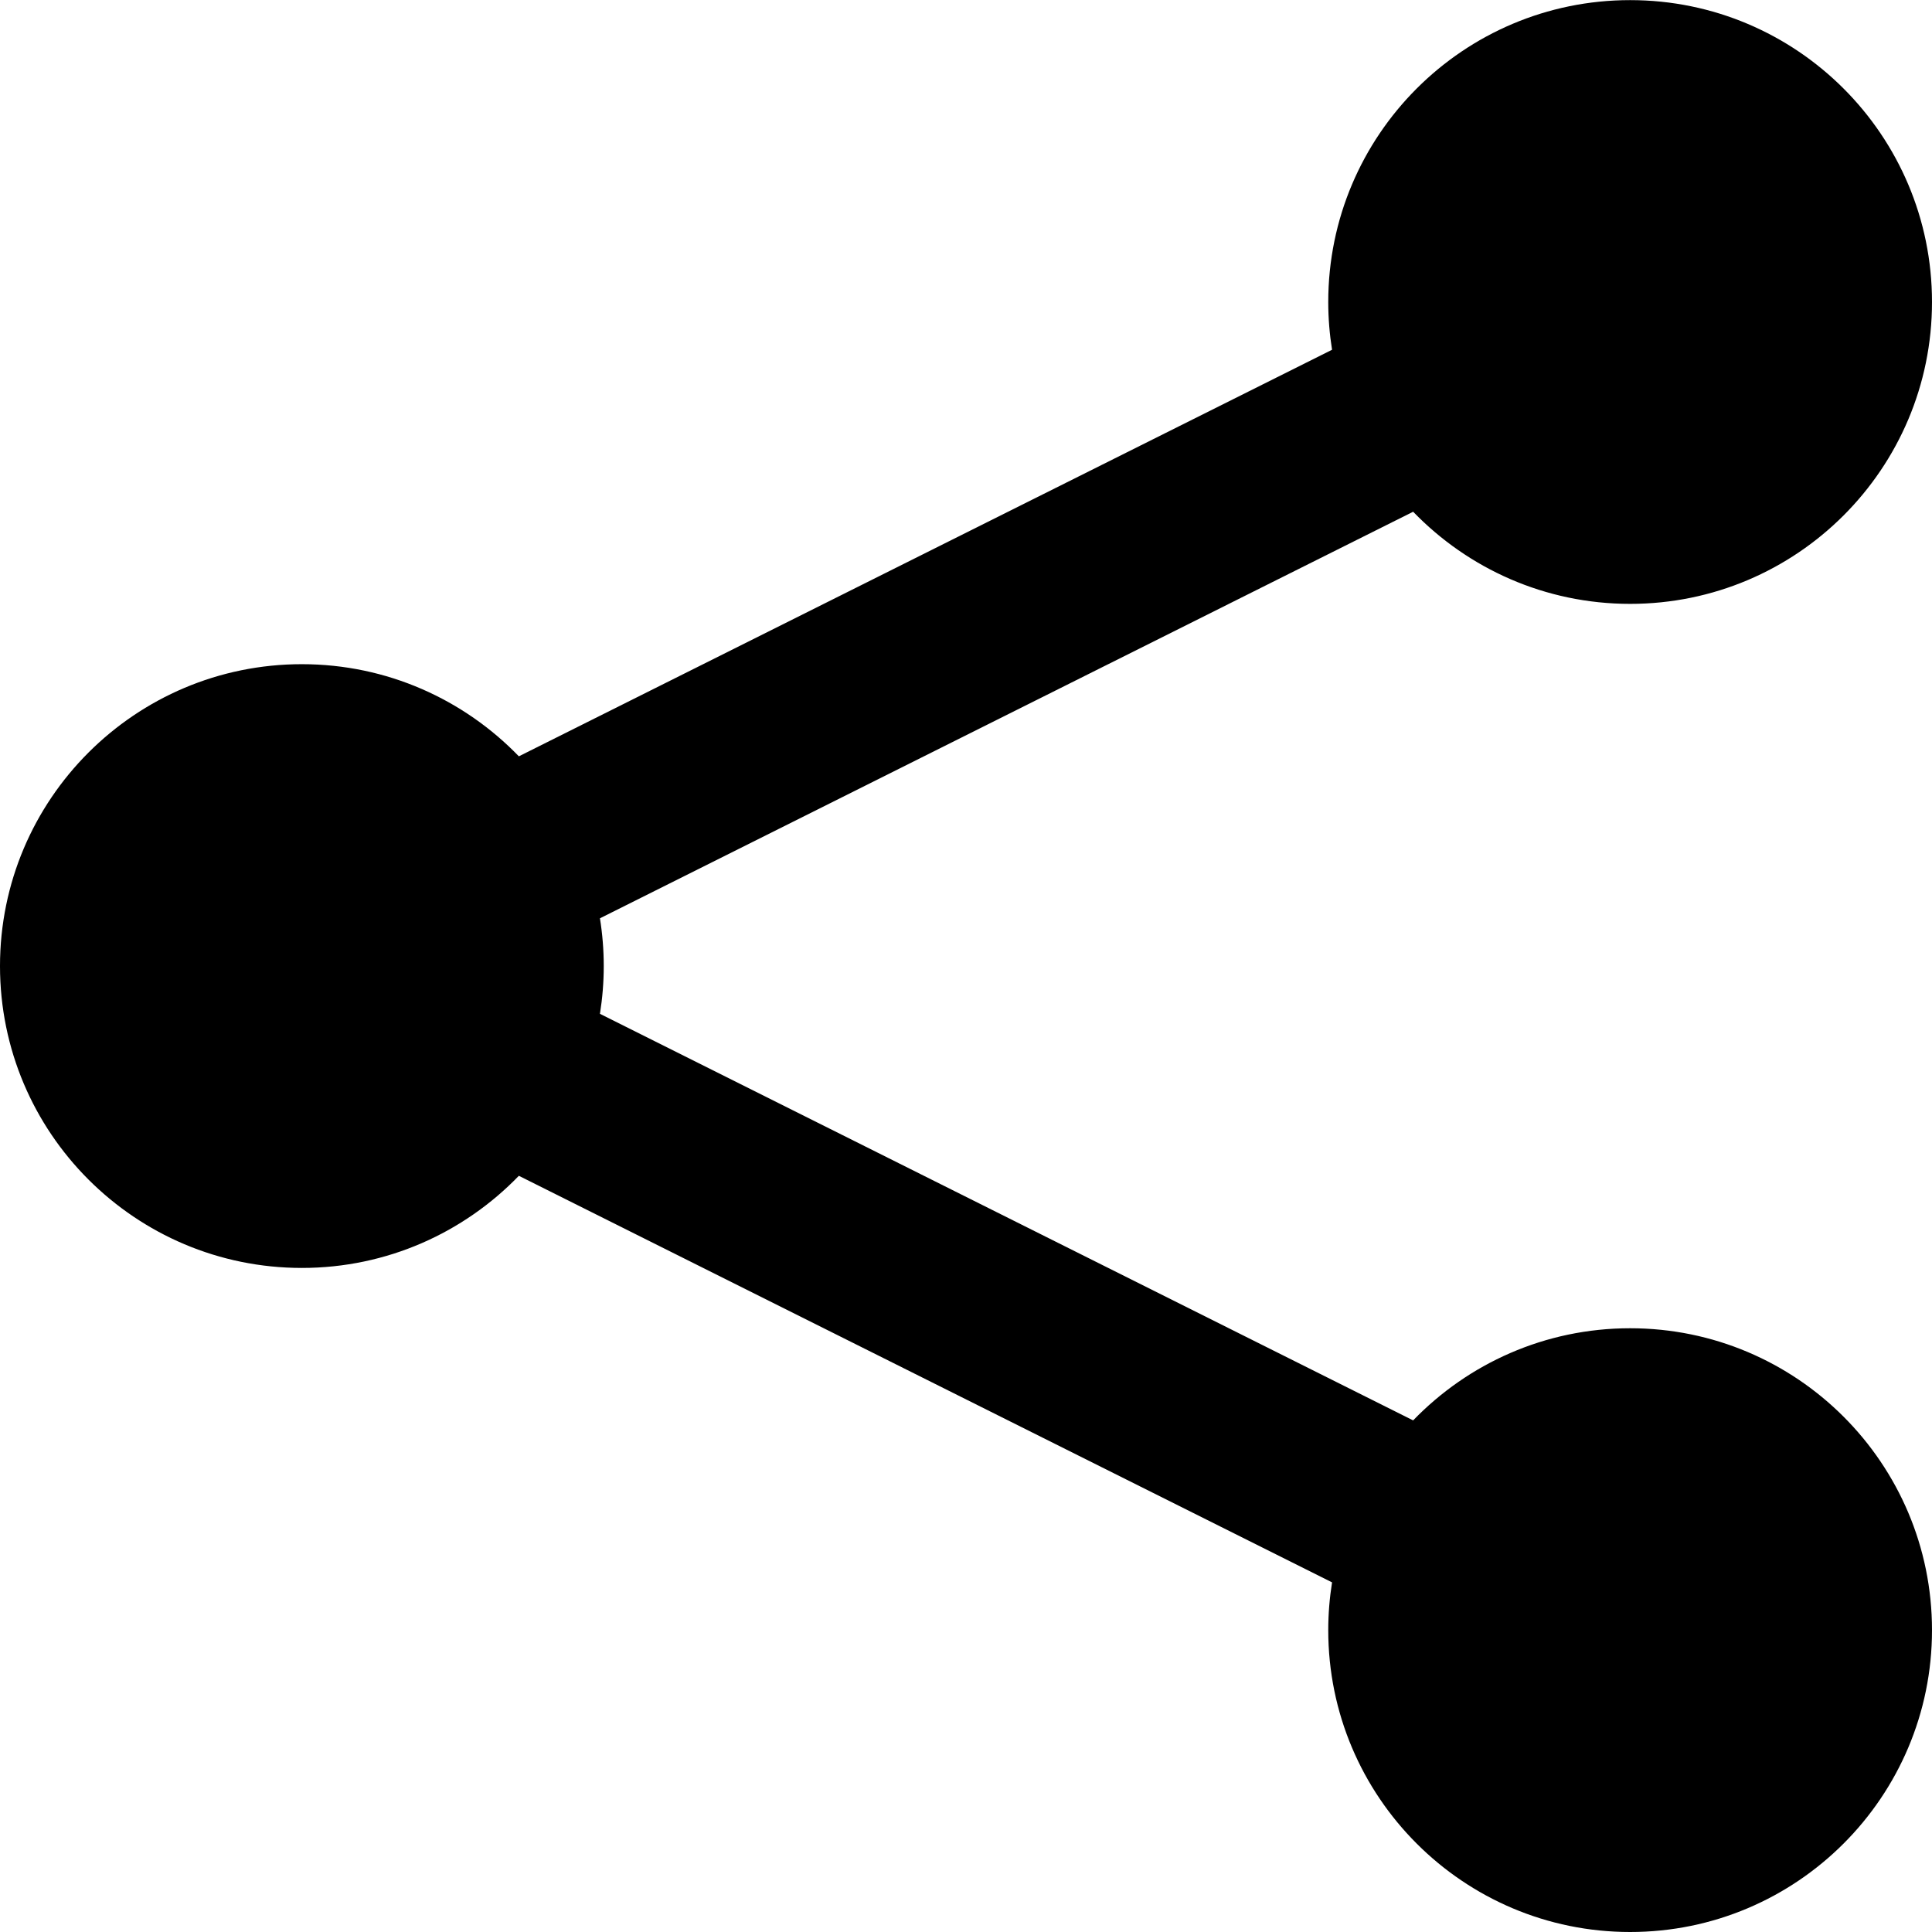
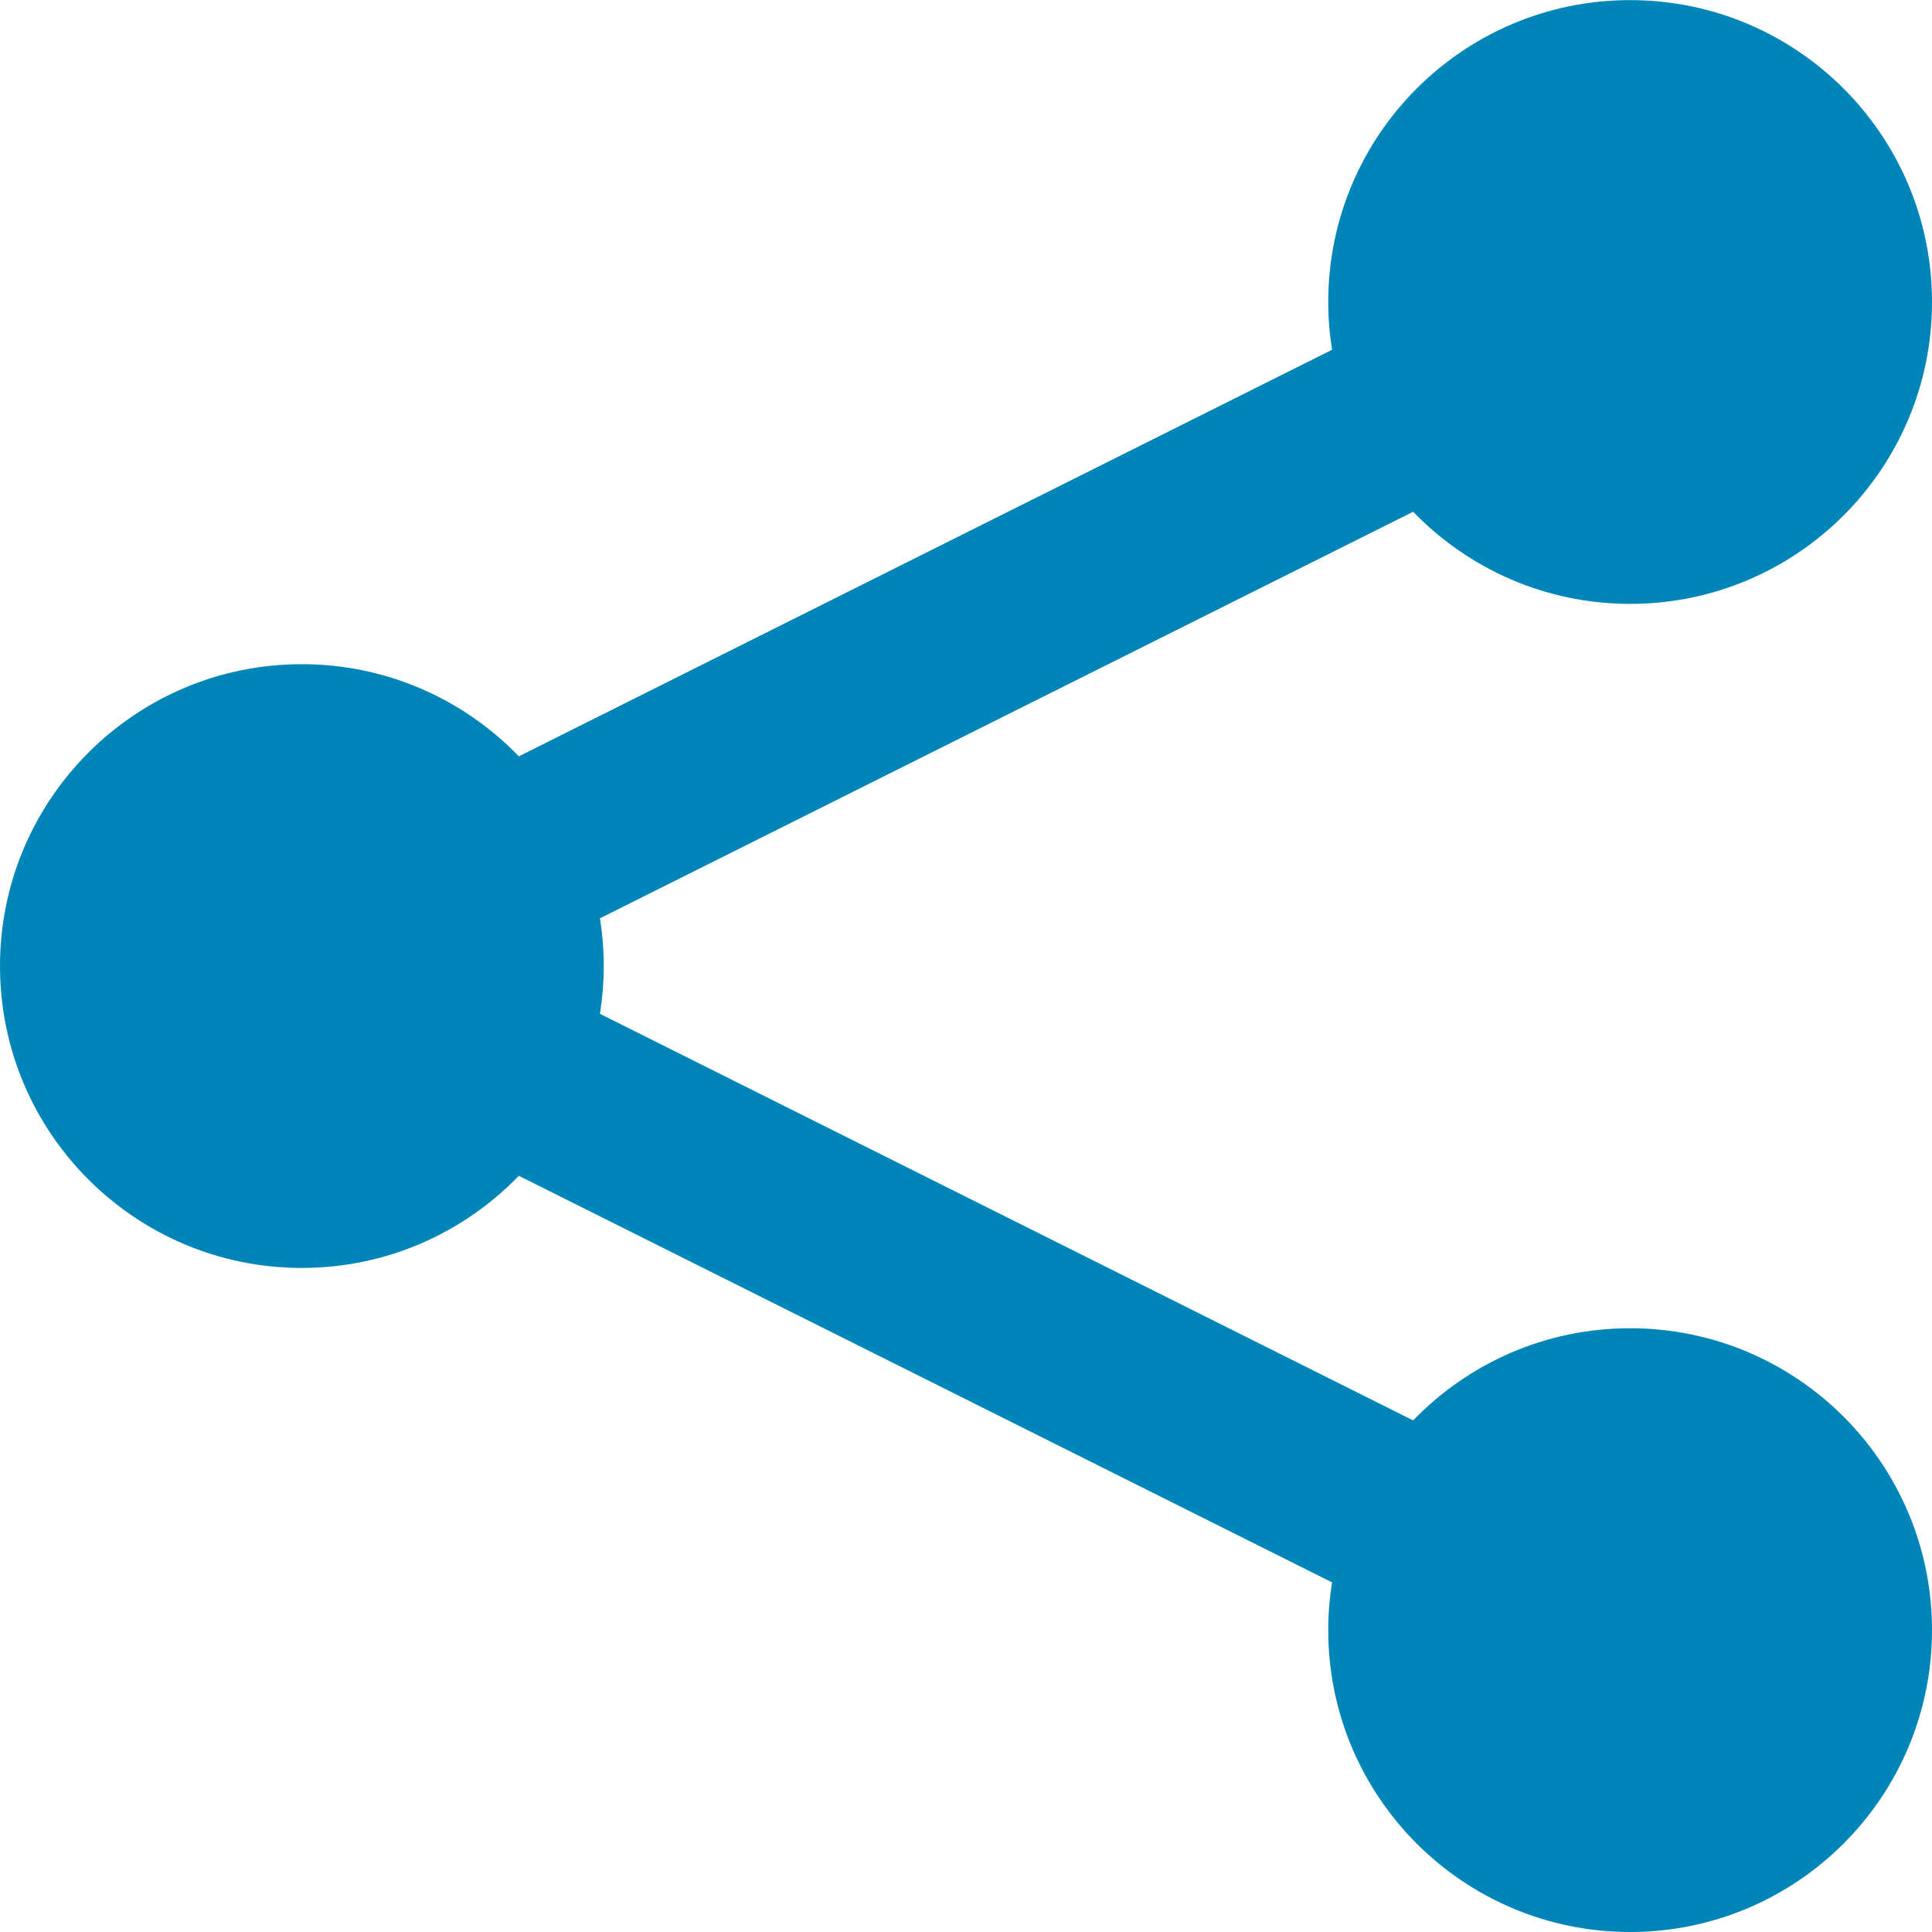
- <svg xmlns="http://www.w3.org/2000/svg" version="1.1" width="32" height="32" viewBox="0 0 32 32">
-   <g>
- </g>
-   <path d="M27 22c-1.411 0-2.685 0.586-3.594 1.526l-13.469-6.734c0.041-0.258 0.063-0.522 0.063-0.791s-0.022-0.534-0.063-0.791l13.469-6.734c0.909 0.94 2.183 1.526 3.594 1.526 2.761 0 5-2.239 5-5s-2.239-5-5-5-5 2.239-5 5c0 0.269 0.022 0.534 0.063 0.791l-13.469 6.734c-0.909-0.94-2.183-1.526-3.594-1.526-2.761 0-5 2.239-5 5s2.239 5 5 5c1.411 0 2.685-0.586 3.594-1.526l13.469 6.734c-0.041 0.258-0.063 0.522-0.063 0.791 0 2.761 2.239 5 5 5s5-2.239 5-5c0-2.761-2.239-5-5-5z" fill="#000000" />
+ <svg xmlns="http://www.w3.org/2000/svg" version="1.1" id="Capa_1" x="0px" y="0px" width="32px" height="32px" viewBox="0 0 32 32" enable-background="new 0 0 32 32" xml:space="preserve">
+   <path fill="#0085B8" d="M27,22c-1.411,0-2.685,0.586-3.594,1.526L9.937,16.792C9.978,16.534,10,16.27,10,16.001  s-0.022-0.534-0.063-0.791l13.469-6.734c0.909,0.94,2.183,1.526,3.594,1.526c2.761,0,5-2.239,5-5s-2.239-5-5-5s-5,2.239-5,5  c0,0.269,0.022,0.534,0.063,0.791L8.594,12.527C7.685,11.587,6.411,11.001,5,11.001c-2.761,0-5,2.239-5,5s2.239,5,5,5  c1.411,0,2.685-0.586,3.594-1.526l13.469,6.734C22.022,26.467,22,26.731,22,27c0,2.761,2.239,5,5,5s5-2.239,5-5S29.761,22,27,22z" />
</svg>
